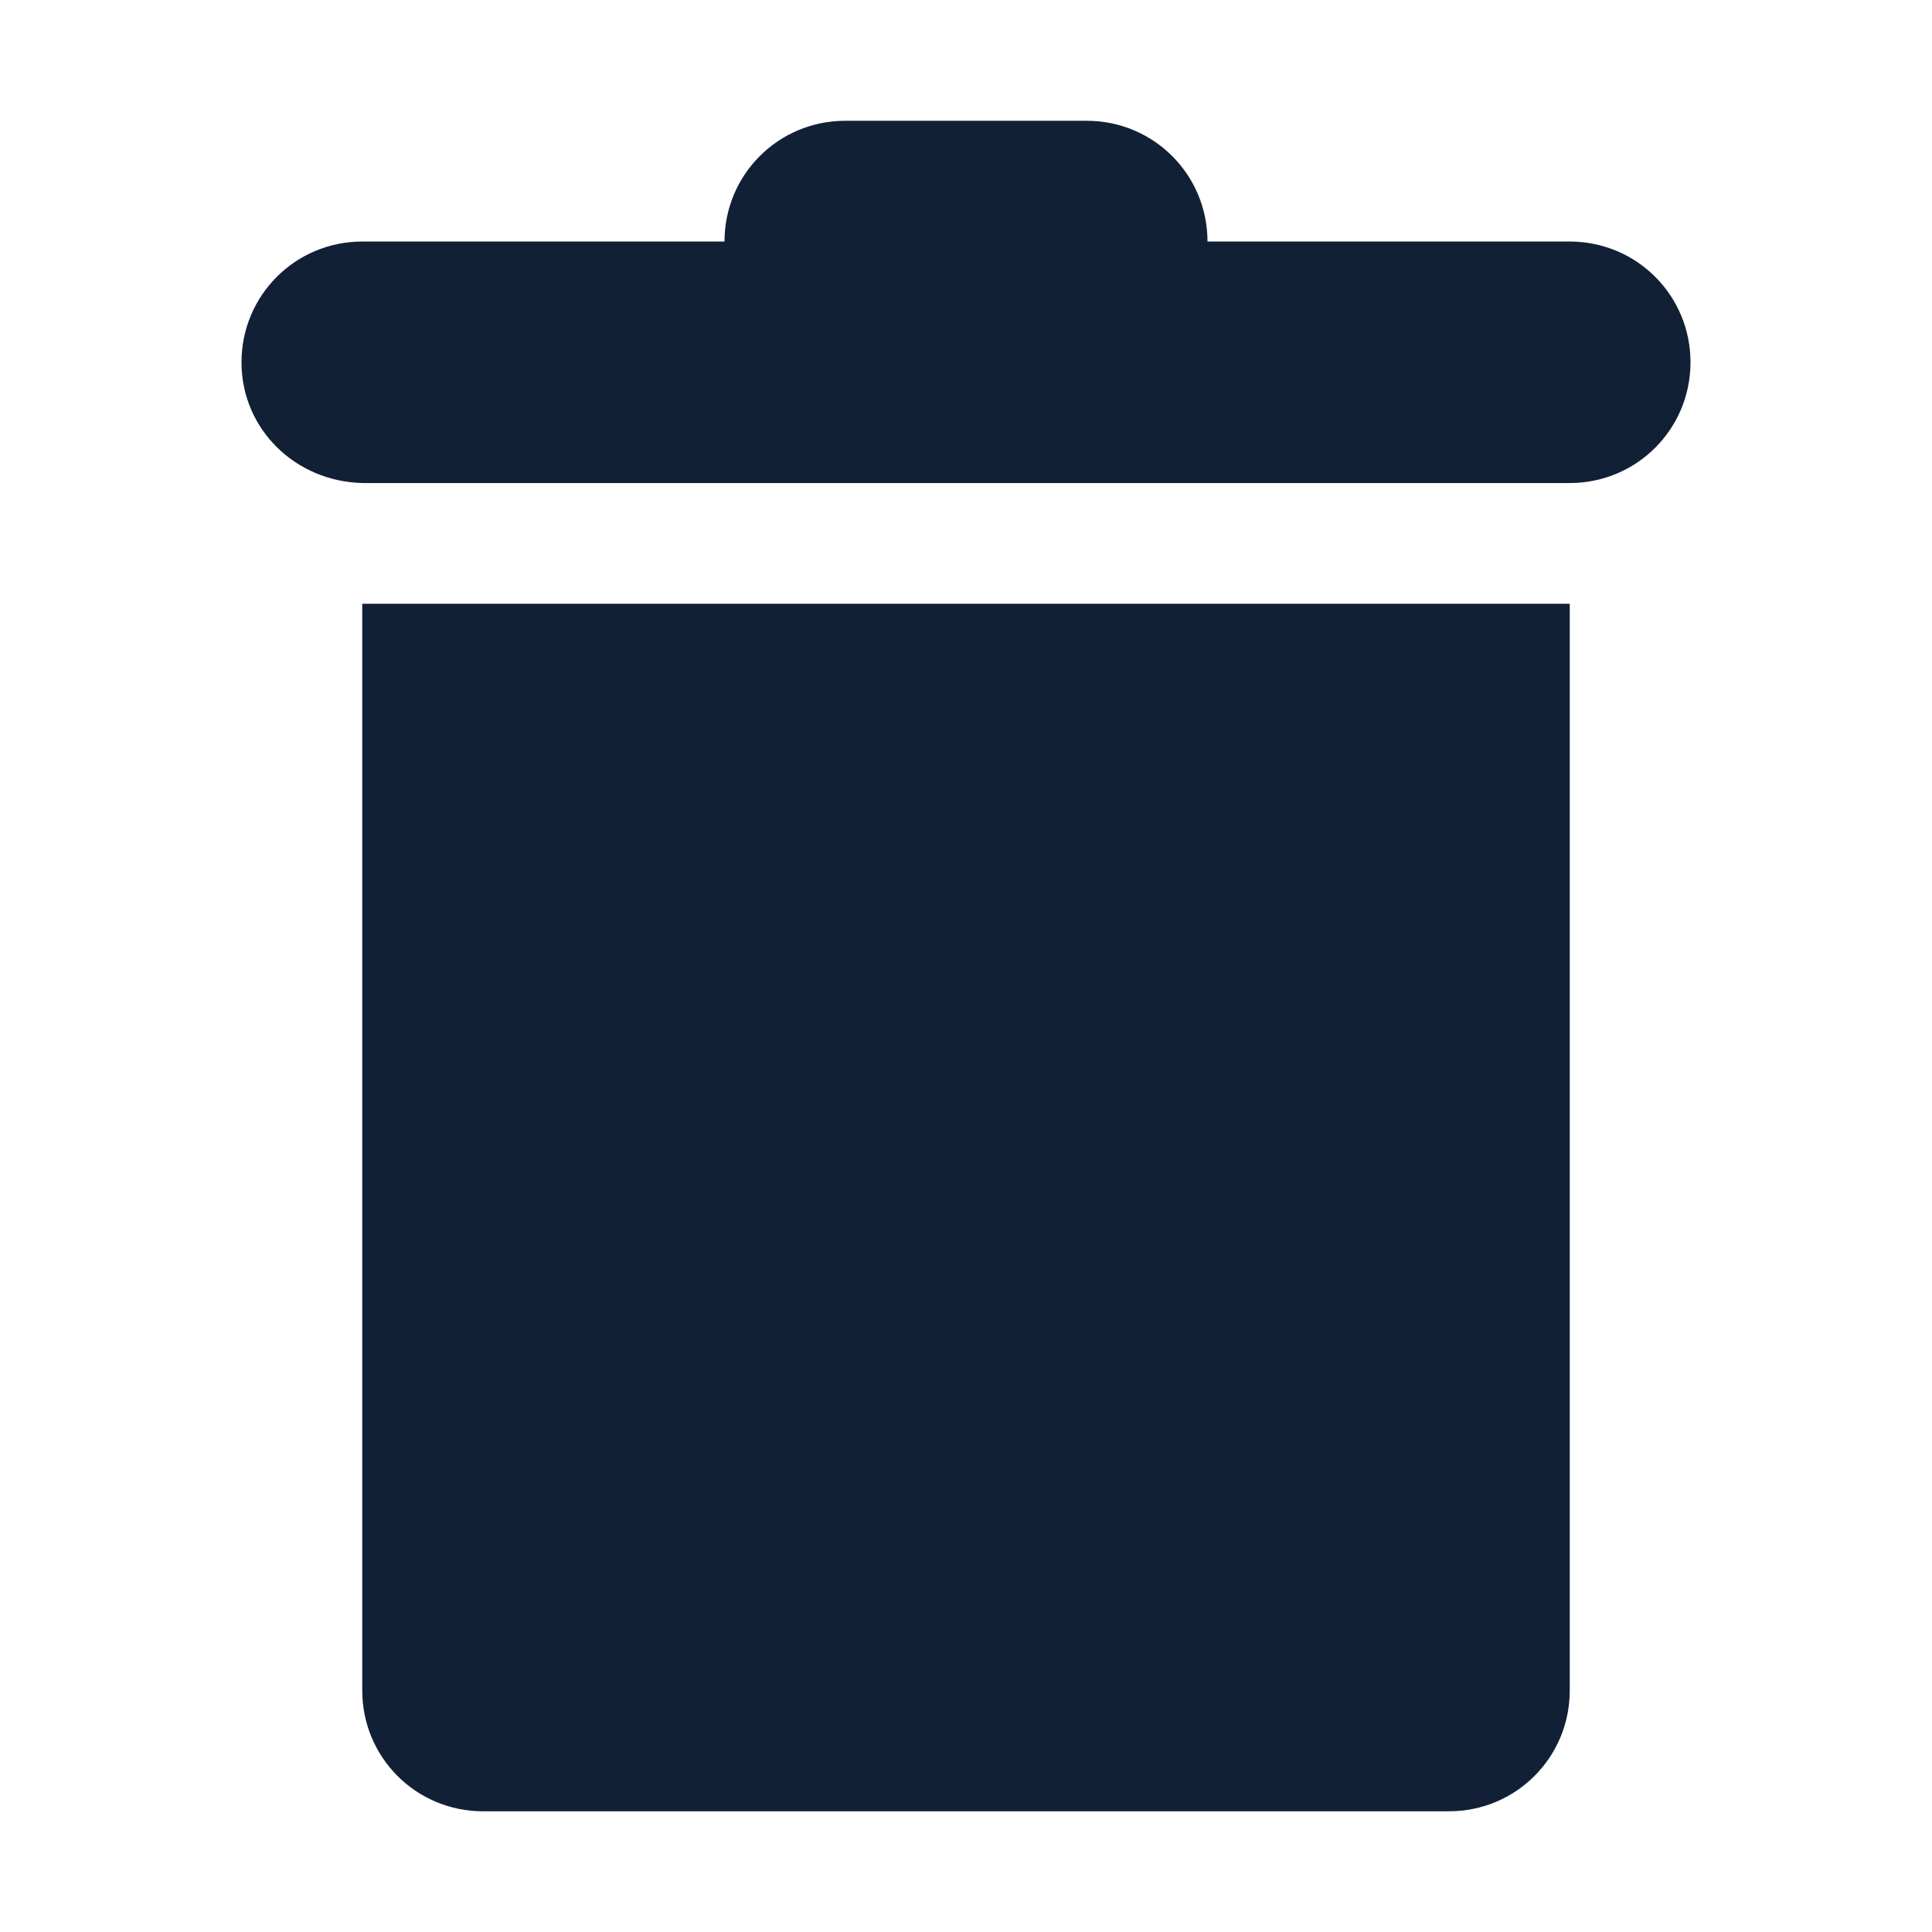
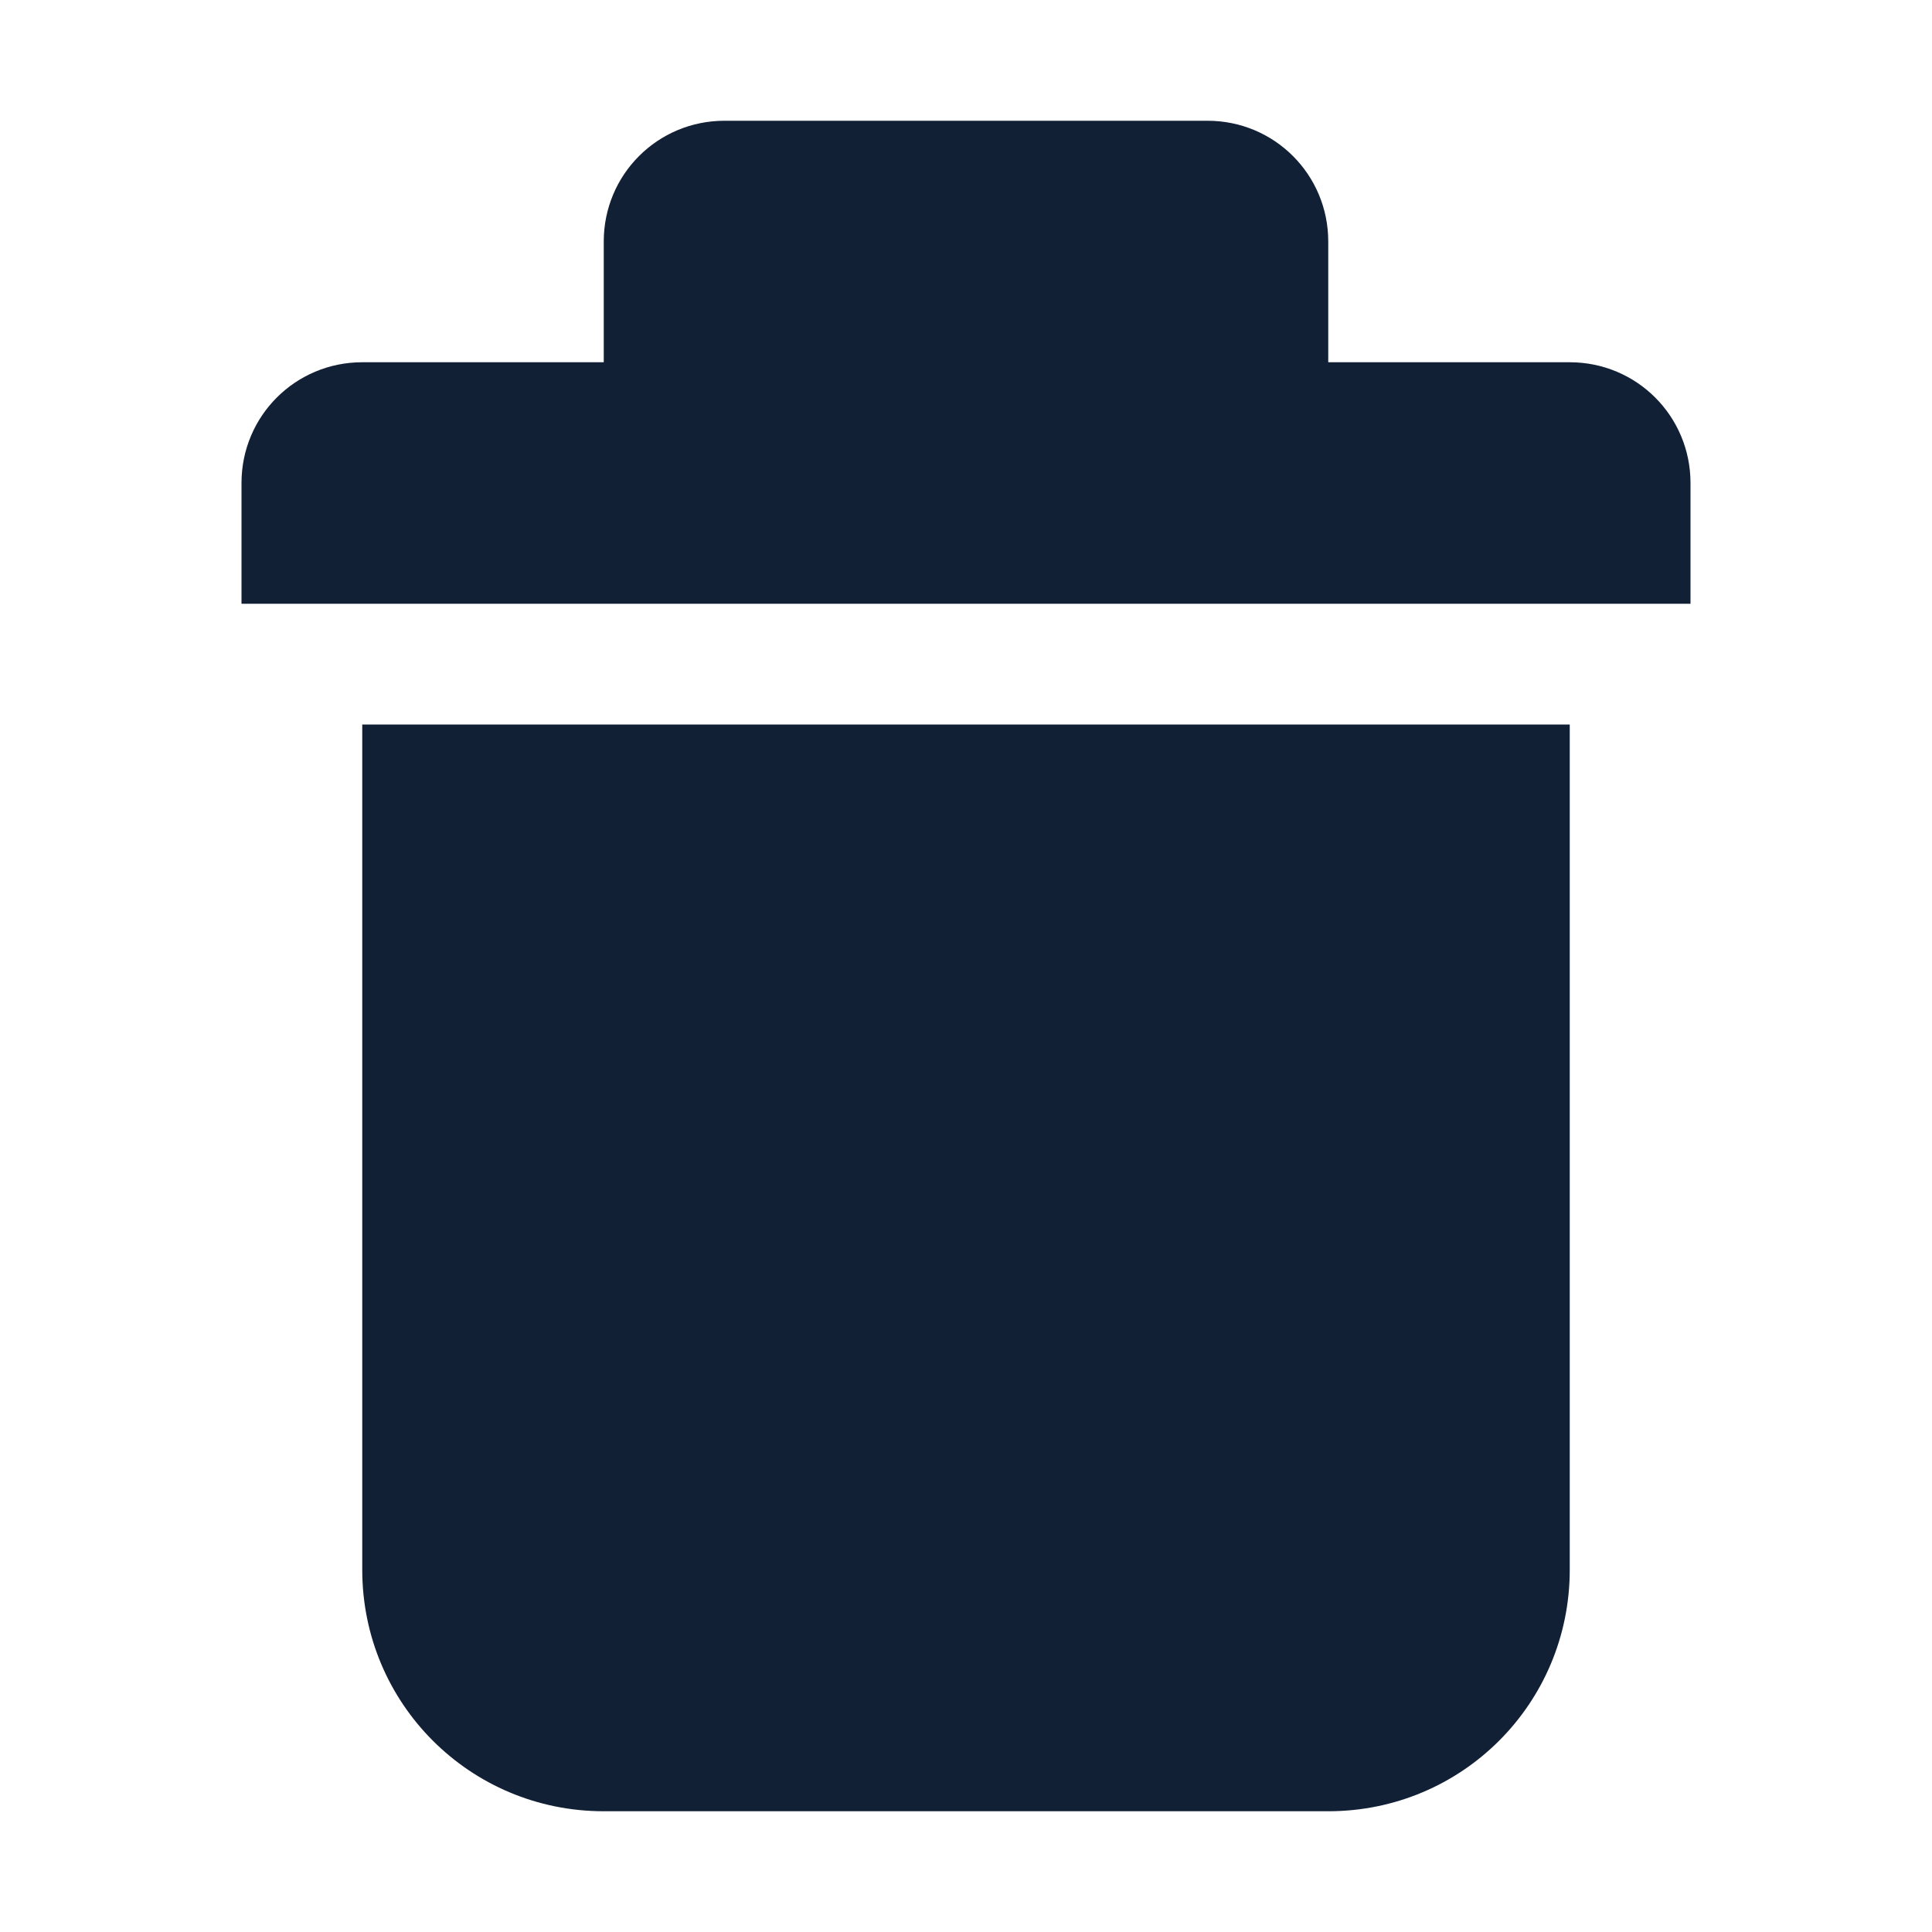
<svg xmlns="http://www.w3.org/2000/svg" height="16" viewBox="0 0 16 16" width="16">
  <defs id="defs2">
    <style type="text/css" id="current-color-scheme">
      .ColorScheme-Text {
        color:#122036;
      }
      </style>
  </defs>
-   <path d="m7 293.767c-.554 0-1 .446-1 1h-3c-.554 0-1 .446-1 1s .446.986 1 1h4 2 4c .554 0 1-.446 1-1s-.446-1-1-1h-3c0-.554-.446-1-1-1zm-4 4v1 8c0 .554.446 1 1 1h8c .554 0 1-.446 1-1v-8-1h-2-6z" fill="currentColor" transform="translate(0 -292.7667)" style="fill:currentColor;fill-opacity:1;stroke:none" class="ColorScheme-Text" />
+   <path d="m6 1c-.554 0-1 .446-1 1v1h-2c-.554 0-1 .446-1 1v1h12v-1c0-.554-.446-1-1-1h-2v-1c0-.554-.446-1-1-1zm-3 5v5 2c0 1.108.892 2 2 2h6c1.108 0 2-.892 2-2v-5-2z" fill="currentColor" style="fill:currentColor;fill-opacity:1;stroke:none" class="ColorScheme-Text" />
</svg>
